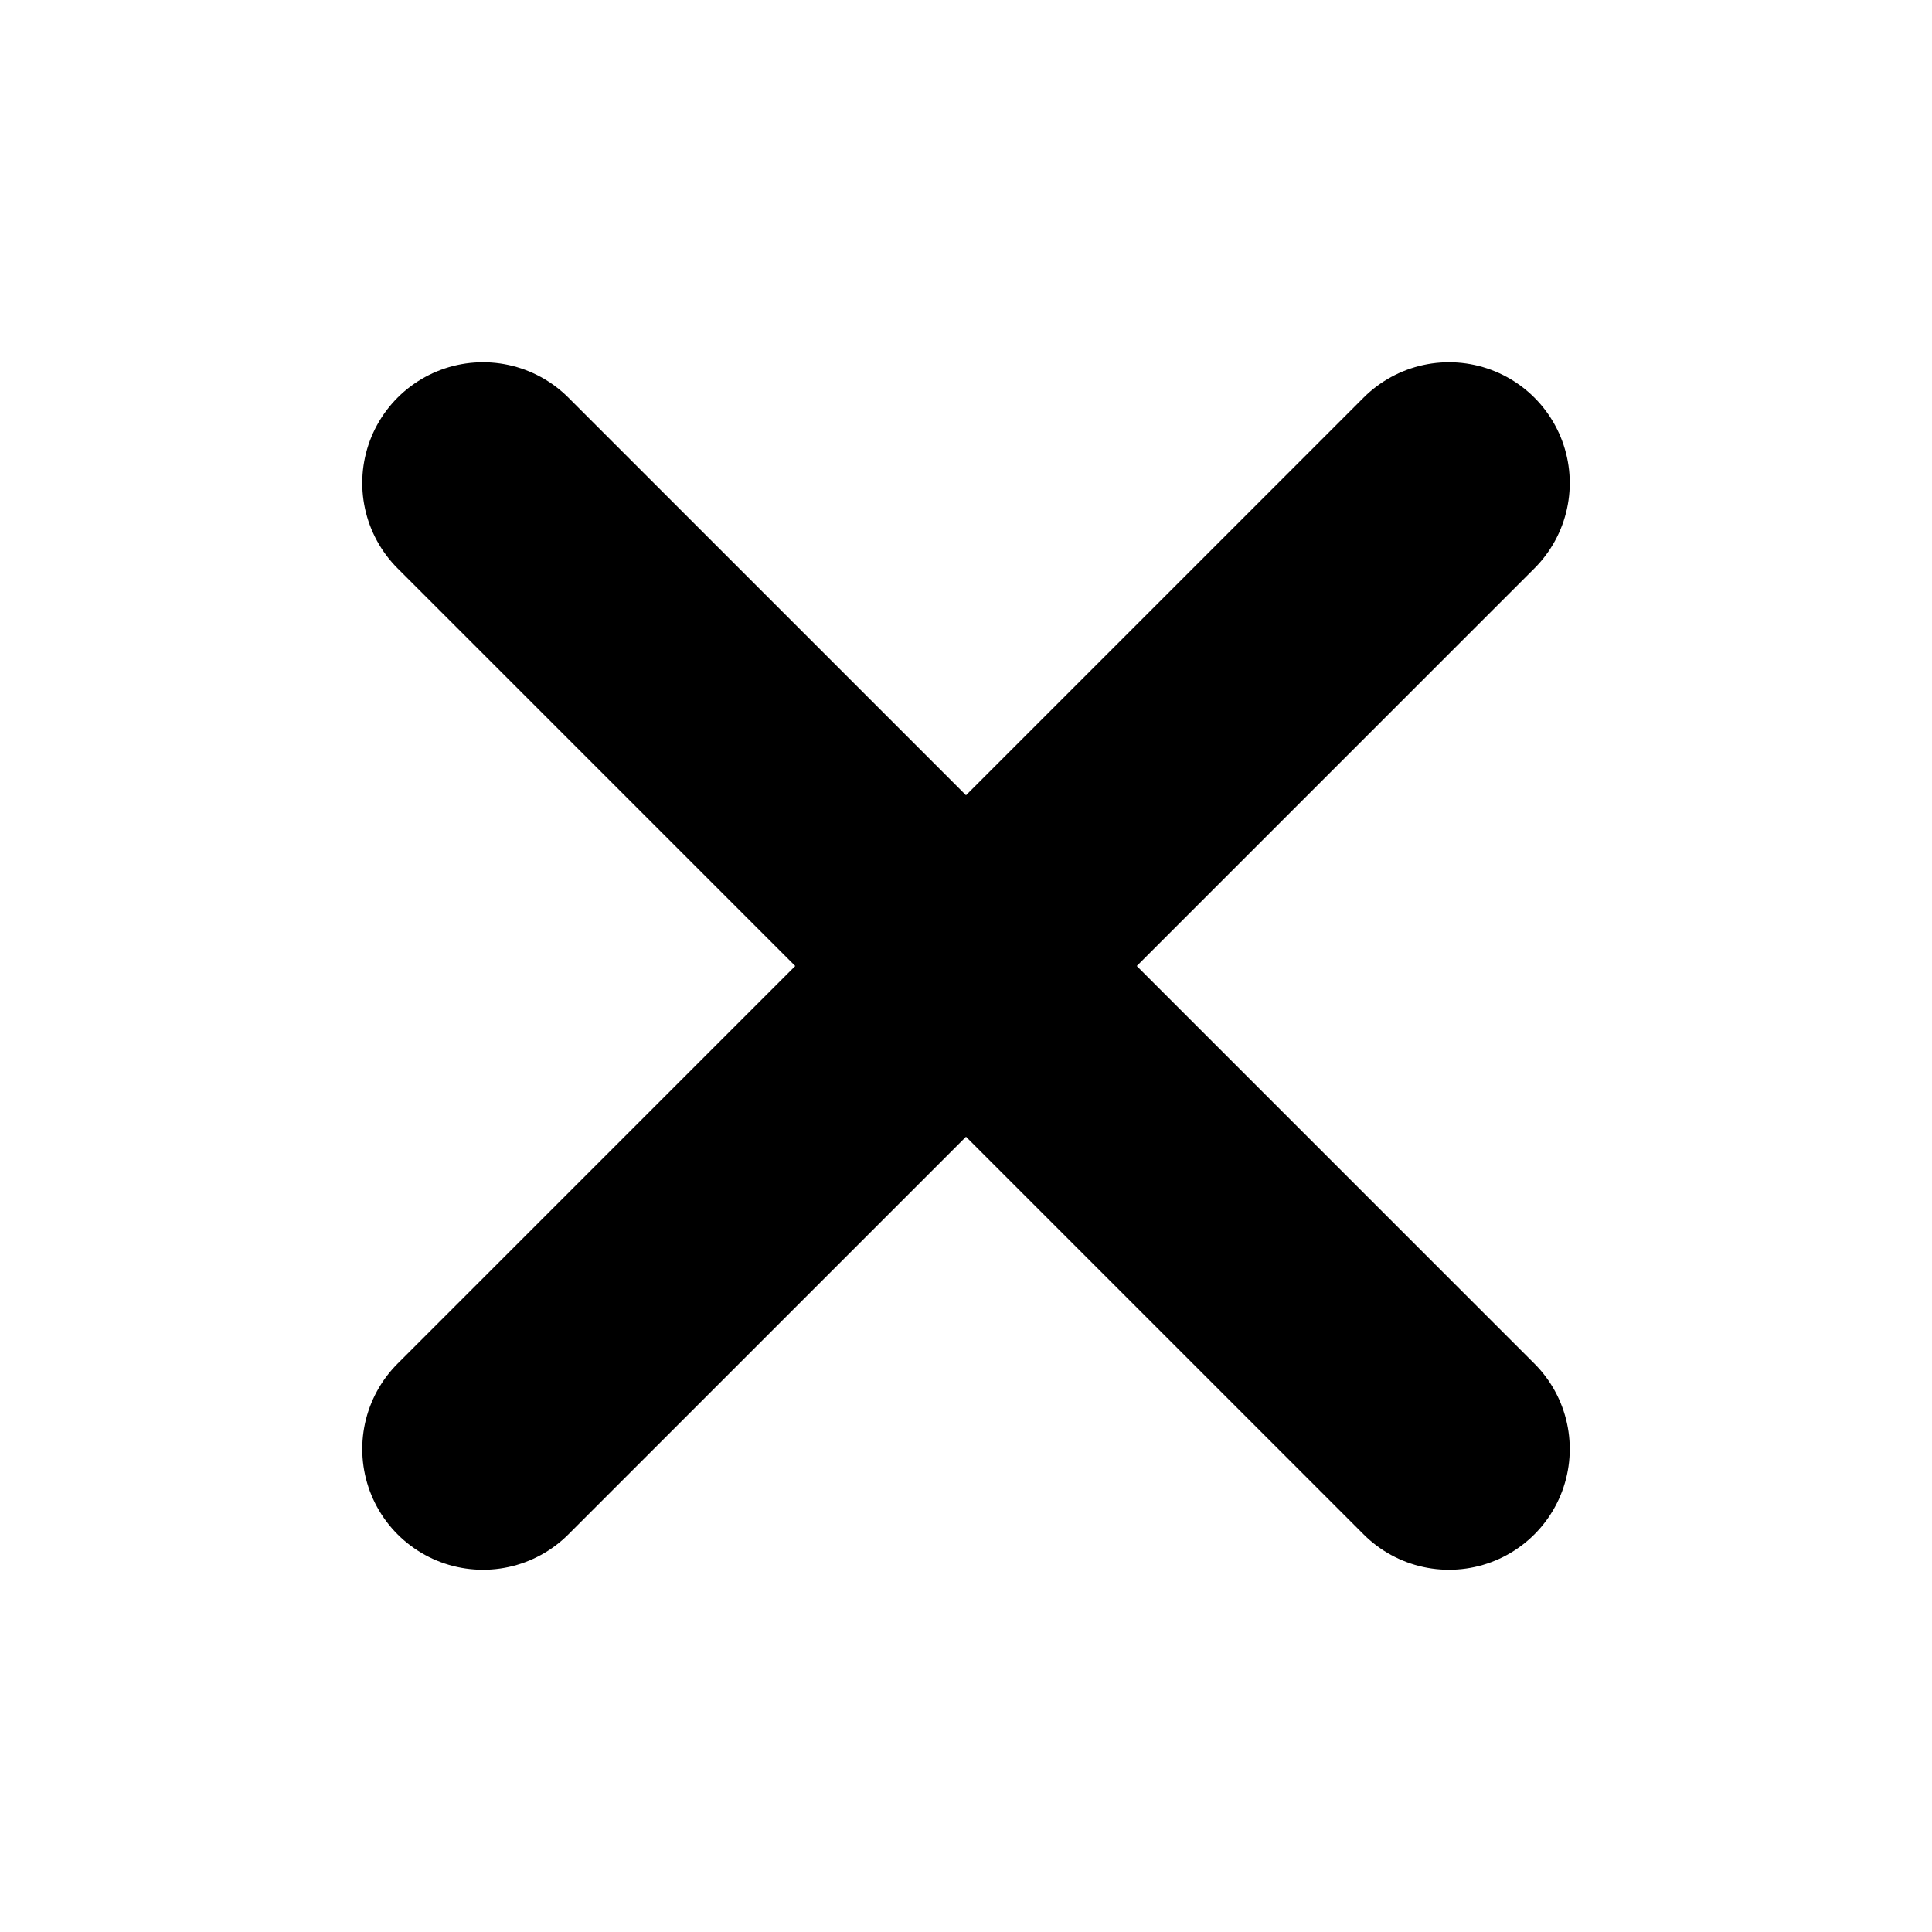
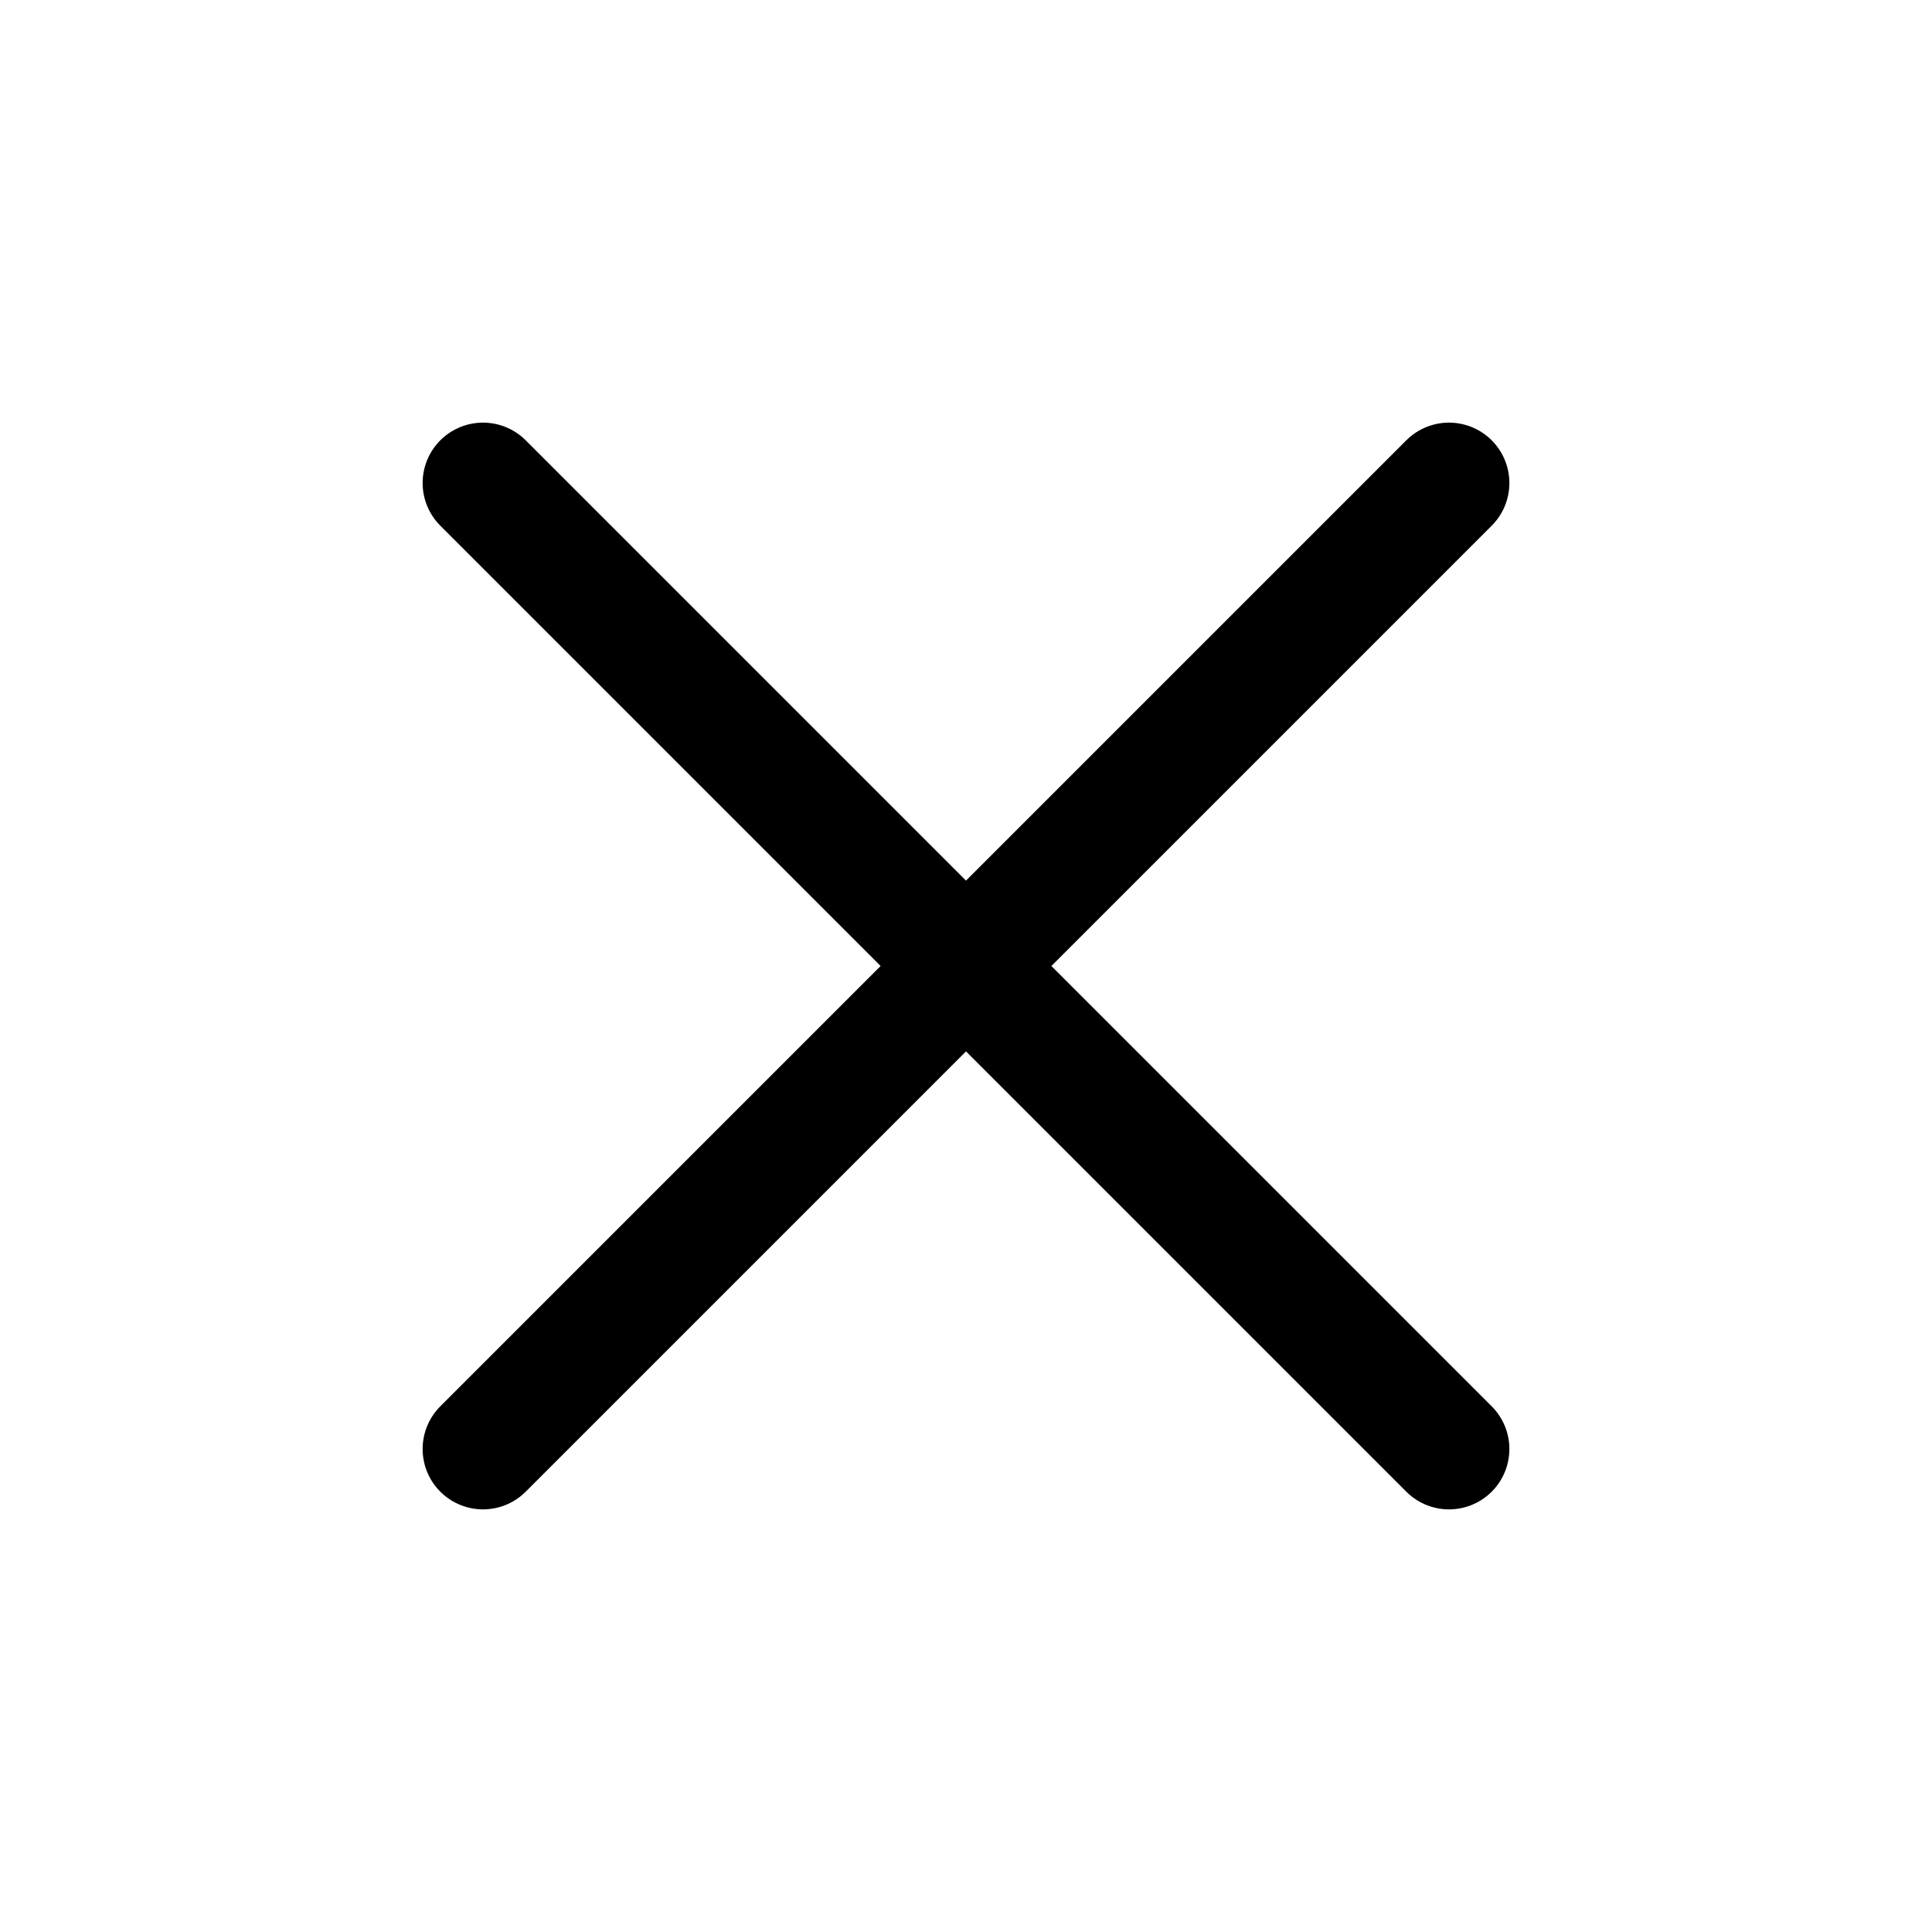
<svg xmlns="http://www.w3.org/2000/svg" width="16" height="16" viewBox="0 0 16 16" fill="none">
-   <path d="M12 4L4 12M4 4L12 12" stroke="currentColor" stroke-width="2" stroke-linecap="round" stroke-linejoin="round" />
+   <path d="M12 4L4 12M4 4L12 12" stroke="currentColor" stroke-width="1" stroke-linecap="round" stroke-linejoin="round" />
</svg>
